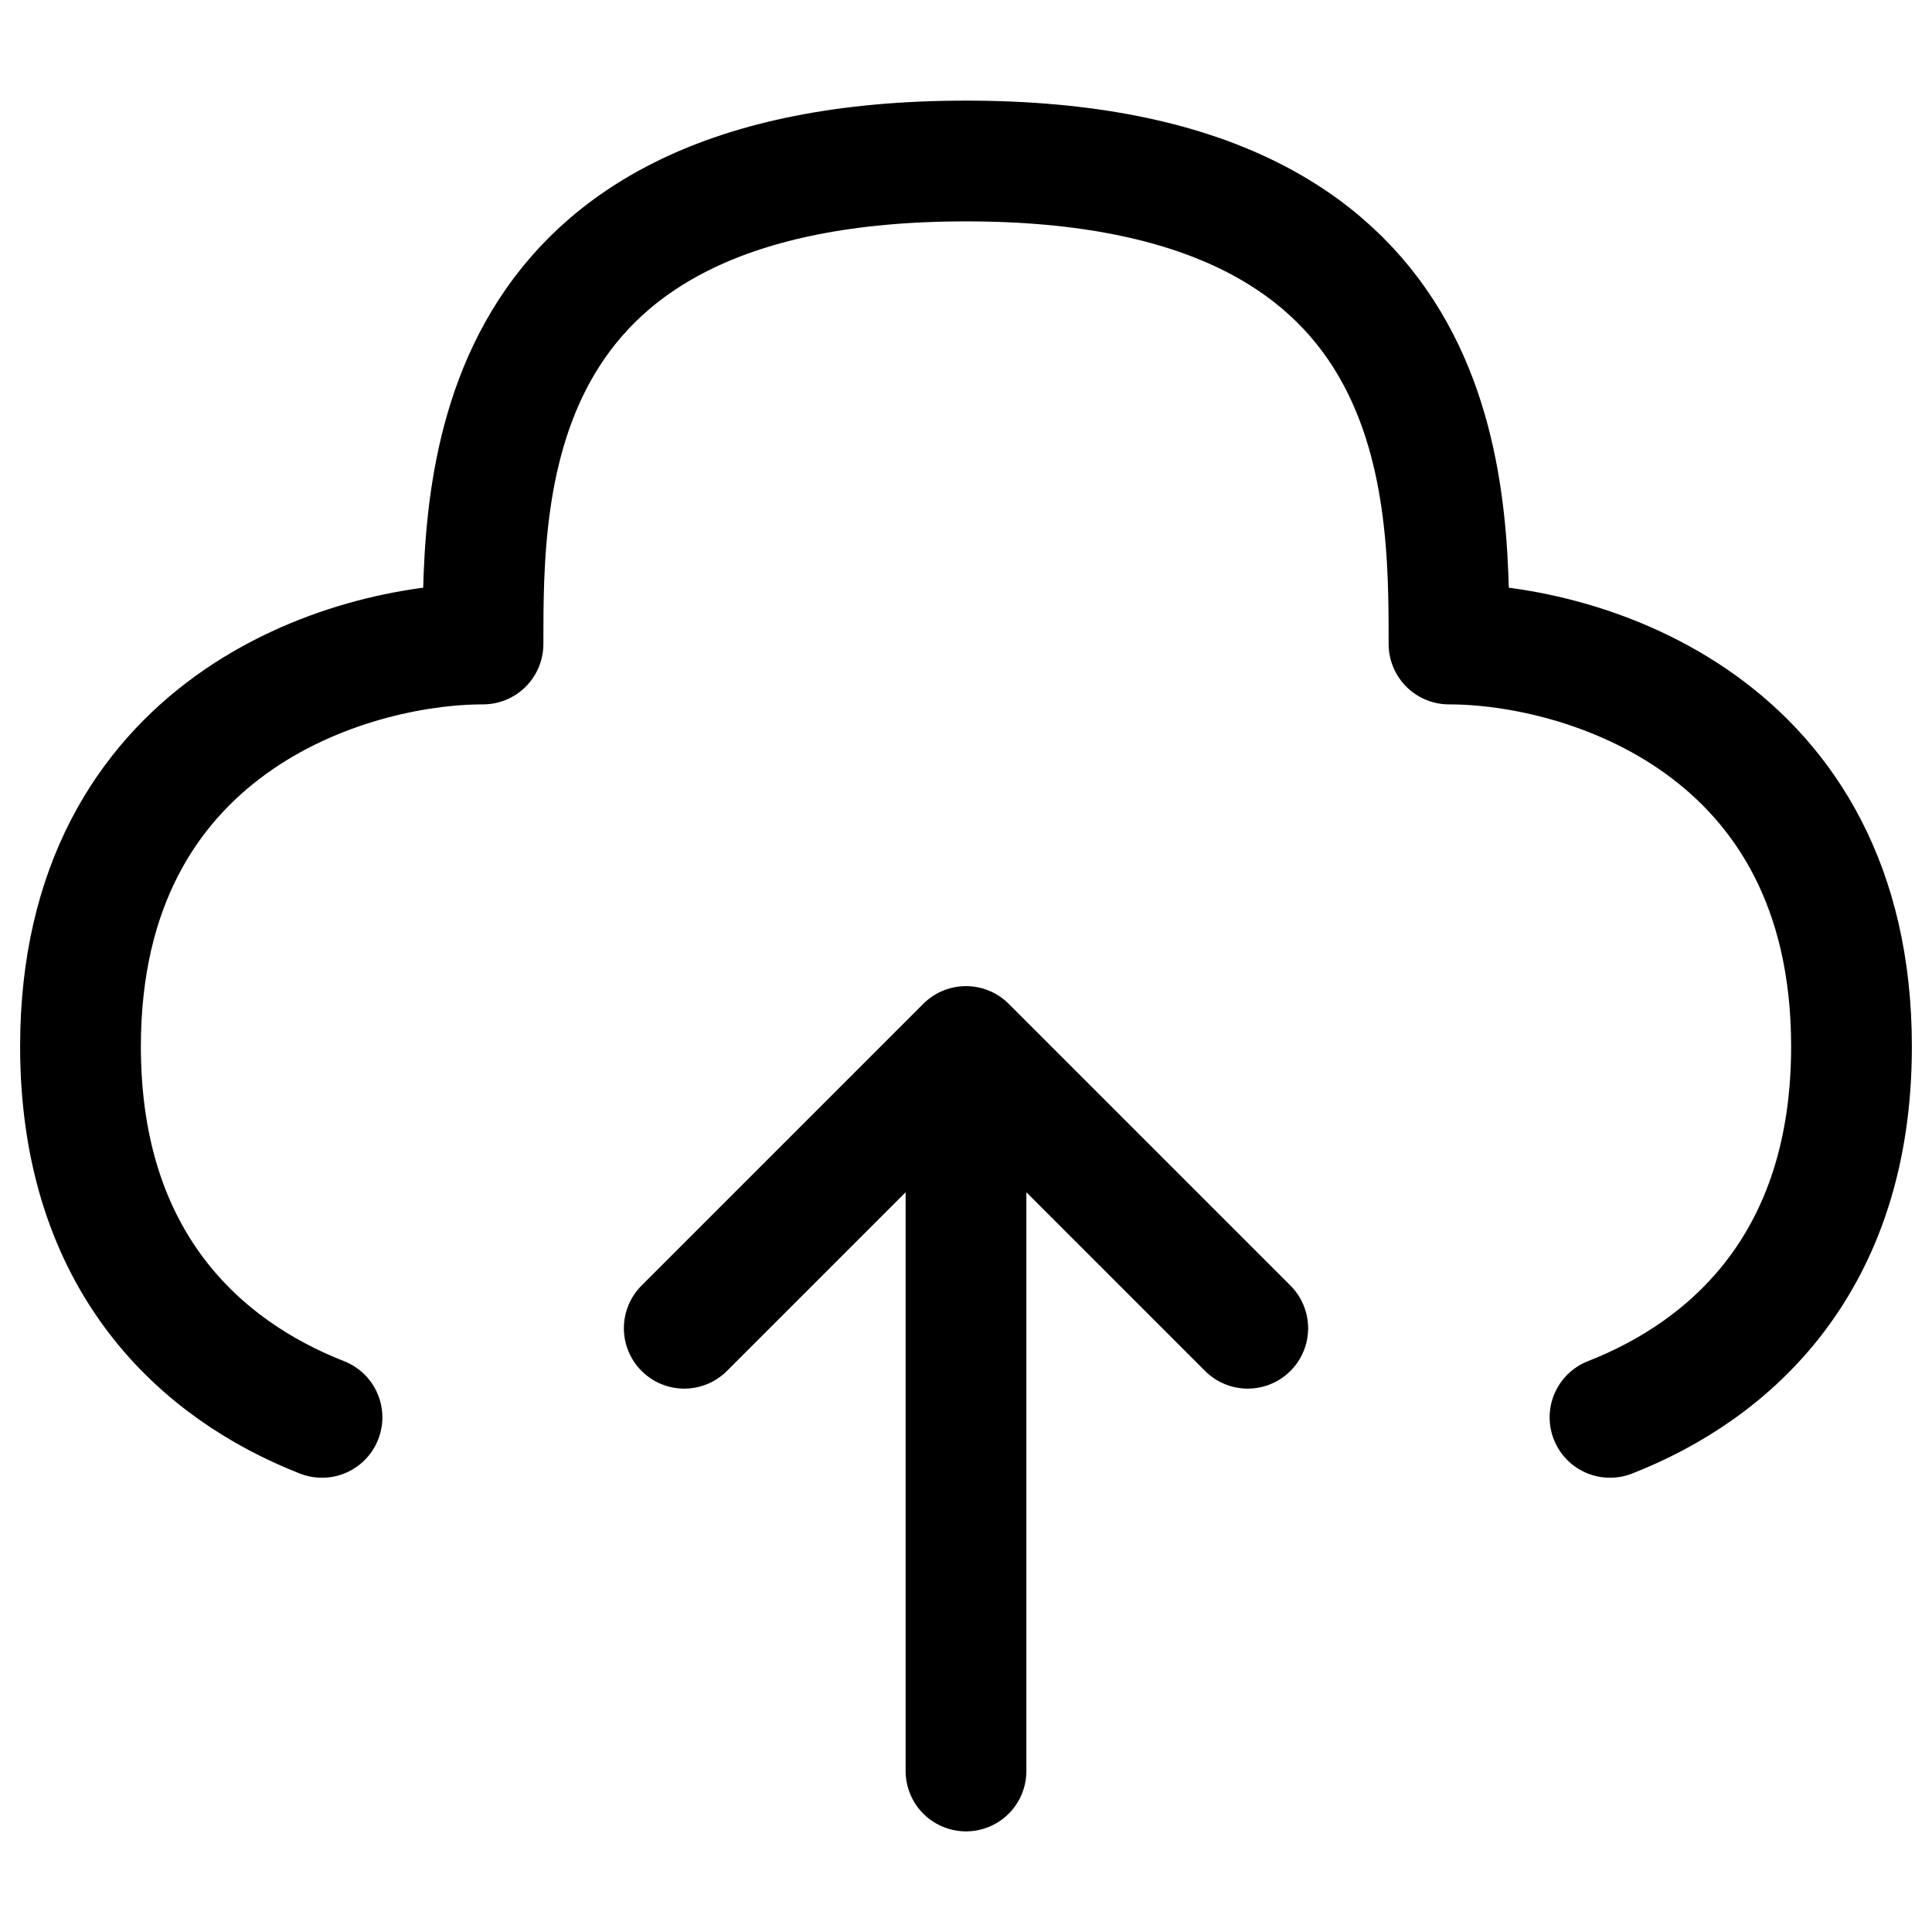
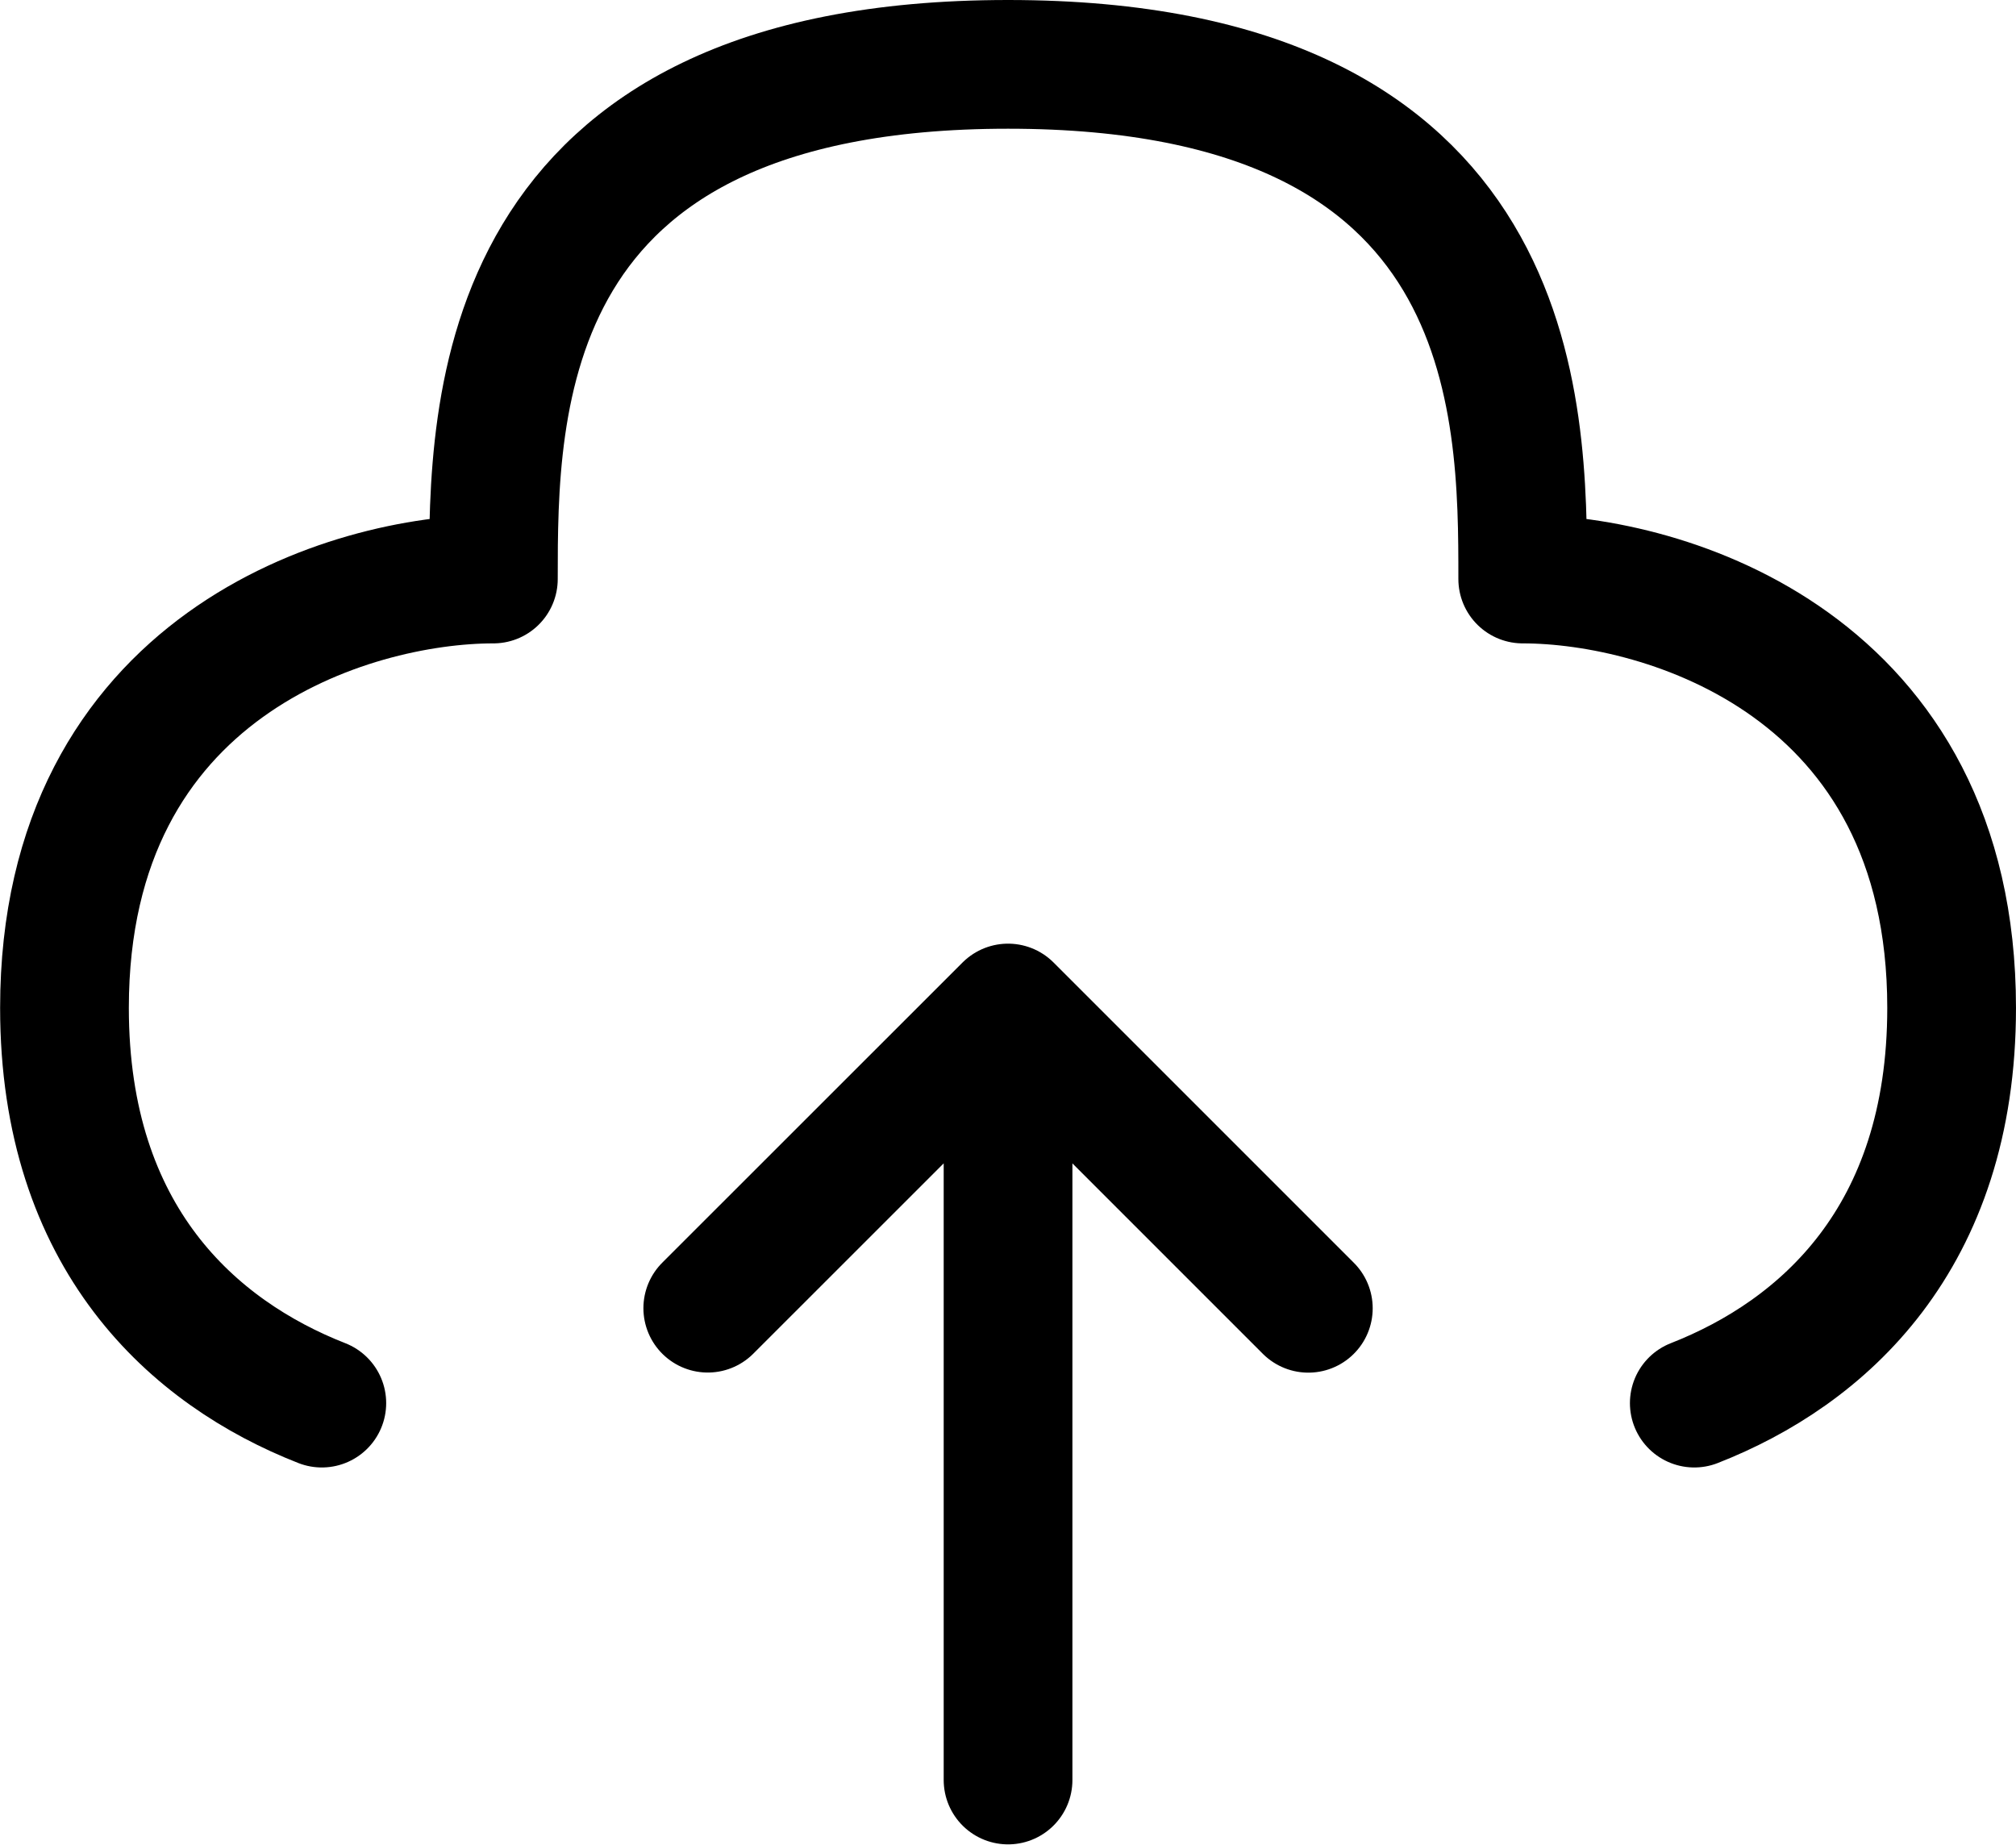
- <svg xmlns="http://www.w3.org/2000/svg" width="46px" height="46px" stroke-width="1.5" viewBox="0 0 24 24" fill="none" color="#000000">
-   <path d="M12 22v-9m0 0l3.5 3.5M12 13l-3.5 3.5M20 17.607c1.494-.585 3-1.918 3-4.607 0-4-3.333-5-5-5 0-2 0-6-6-6S6 6 6 8c-1.667 0-5 1-5 5 0 2.689 1.506 4.022 3 4.607" stroke="#000000" stroke-width="1.5" stroke-linecap="round" stroke-linejoin="round" />
+ <svg xmlns="http://www.w3.org/2000/svg" width="37.163" height="34" stroke-width="1.5" viewBox="0 0 19.389 17.739" fill="none" color="#000000" version="1.1" id="svg464">
+   <defs id="defs468" />
+   <path d="M 9.695,17.12 V 9.695 m 0,0 2.888,2.888 M 9.695,9.695 6.807,12.582 m 9.488,0.913 c 1.233,-0.483 2.475,-1.582 2.475,-3.801 0,-3.3 -2.75,-4.125 -4.125,-4.125 0,-1.65 0,-4.95 -4.95,-4.95 -4.95,0 -4.95,3.3 -4.95,4.95 -1.375,0 -4.125,0.825 -4.125,4.125 0,2.219 1.243,3.318 2.475,3.801" stroke="#000000" stroke-width="1.238" stroke-linecap="round" stroke-linejoin="round" id="path462" />
</svg>
